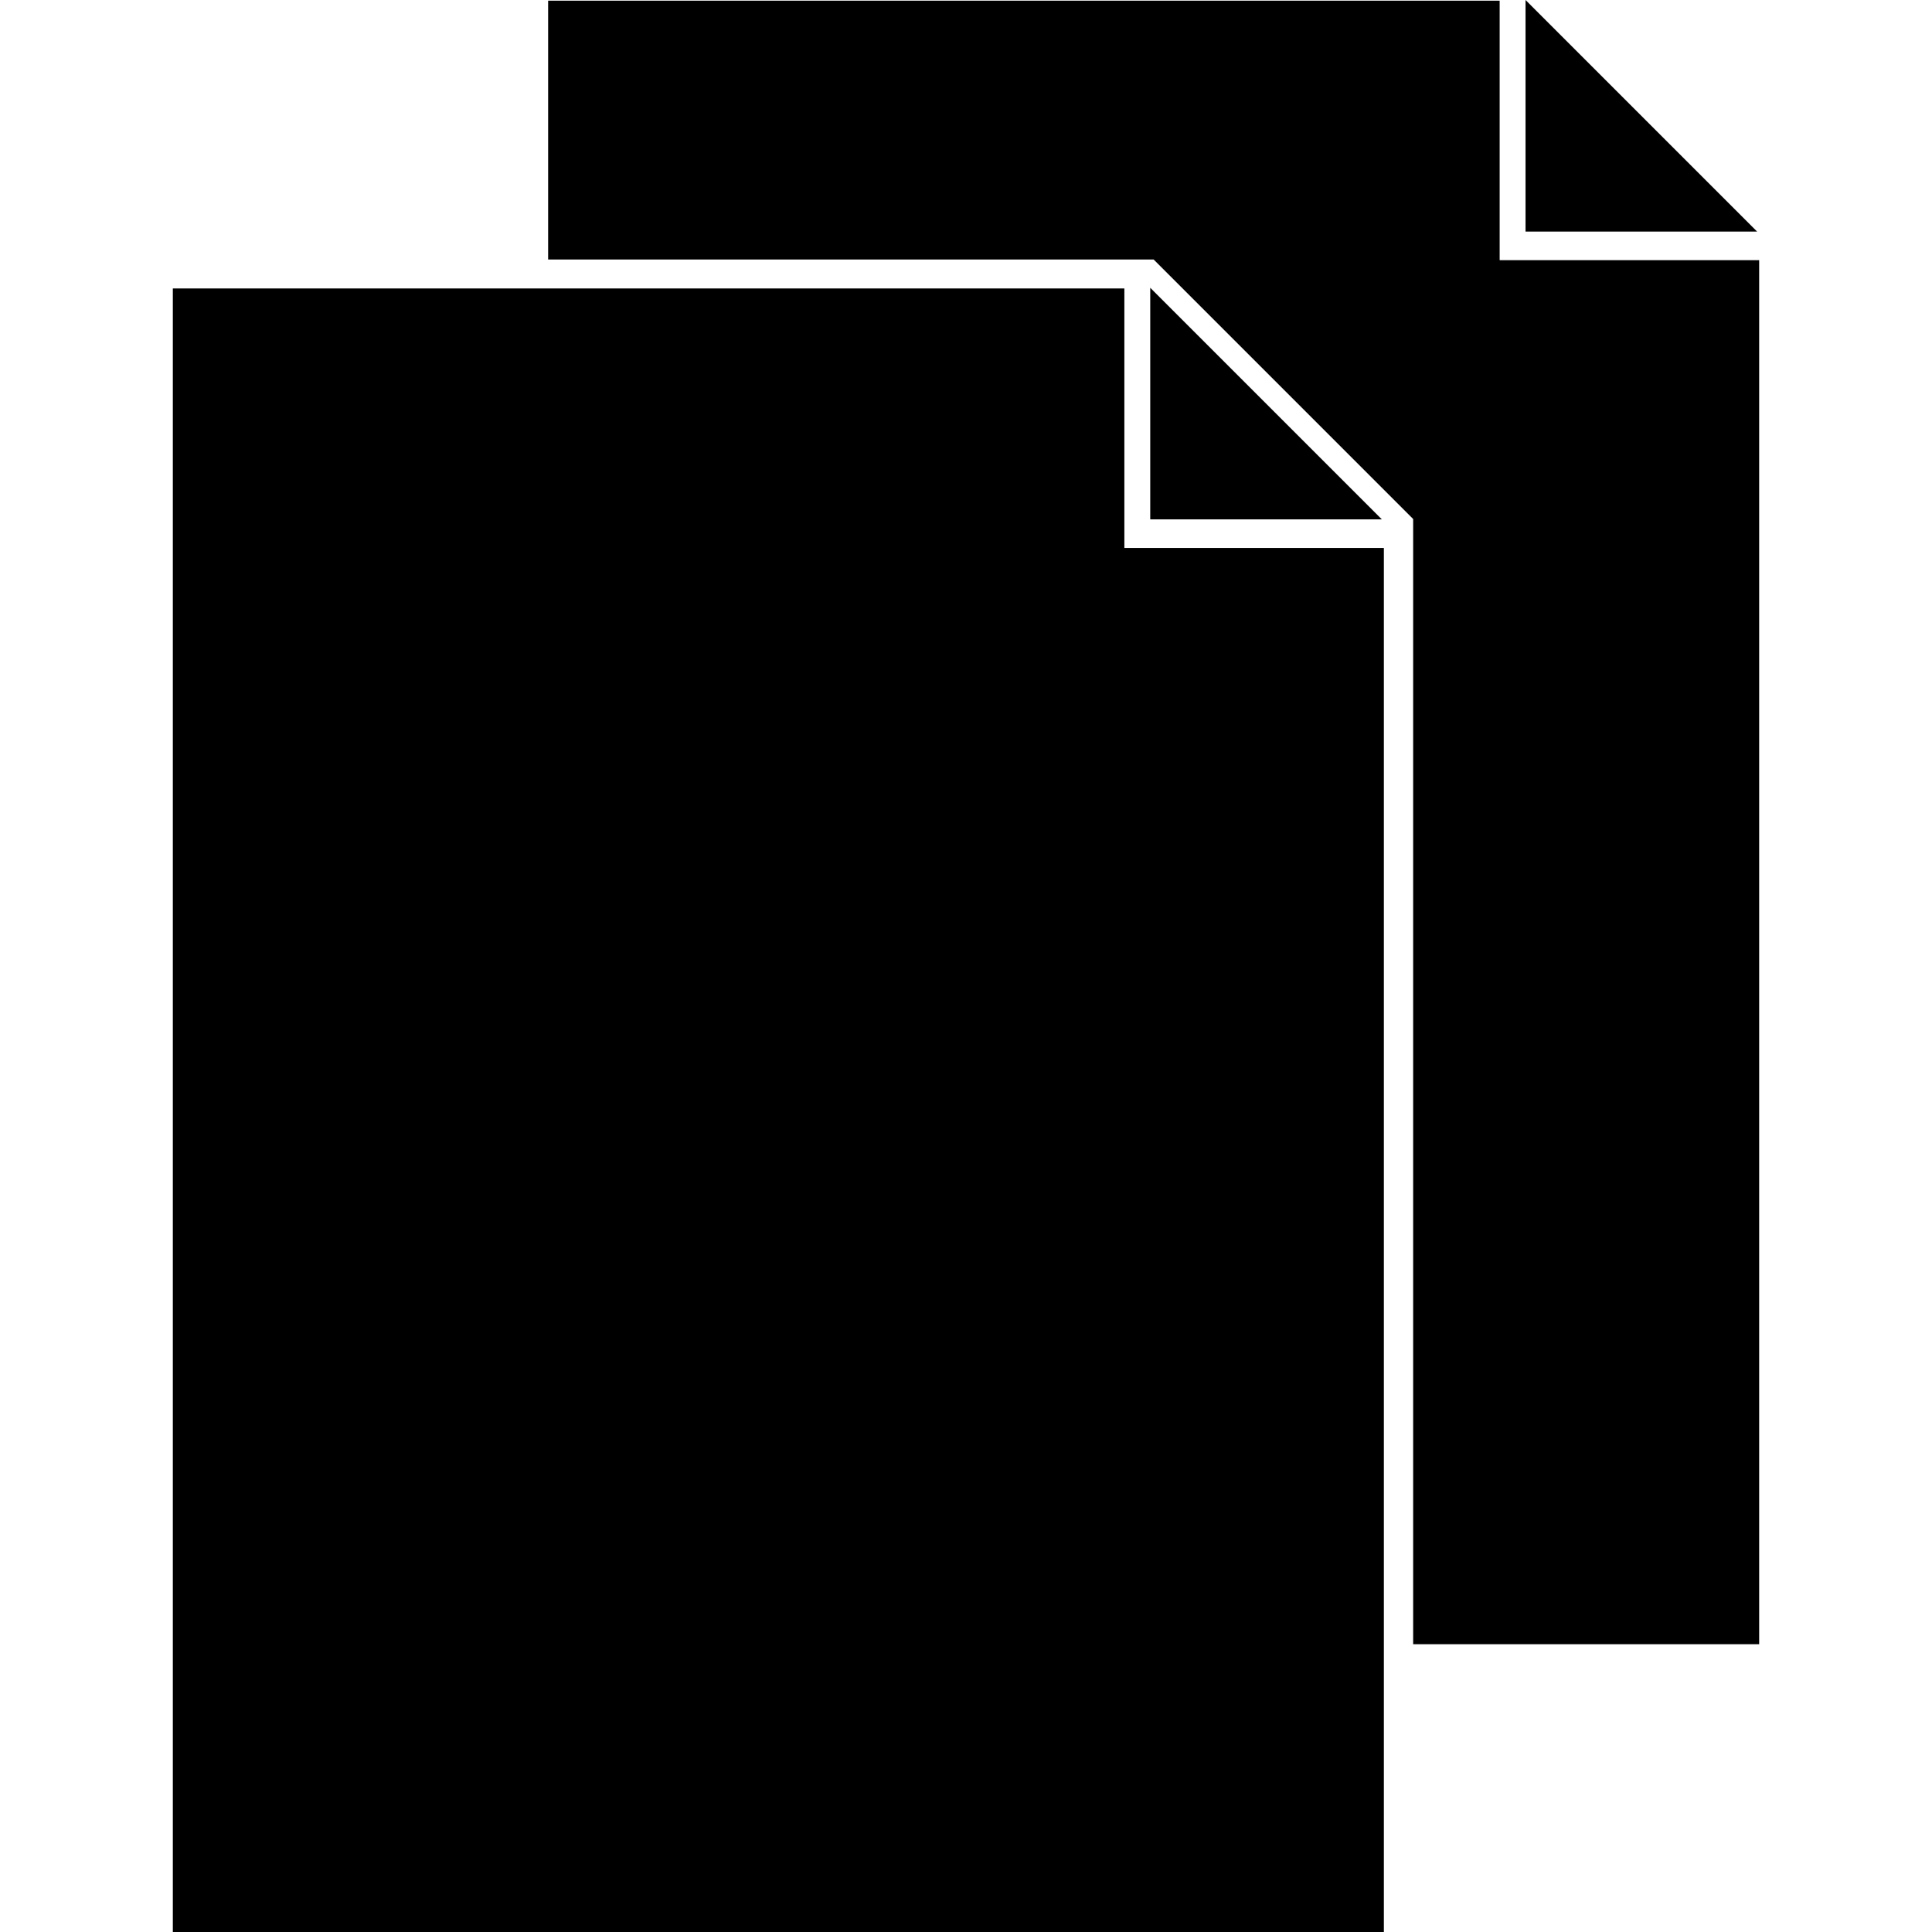
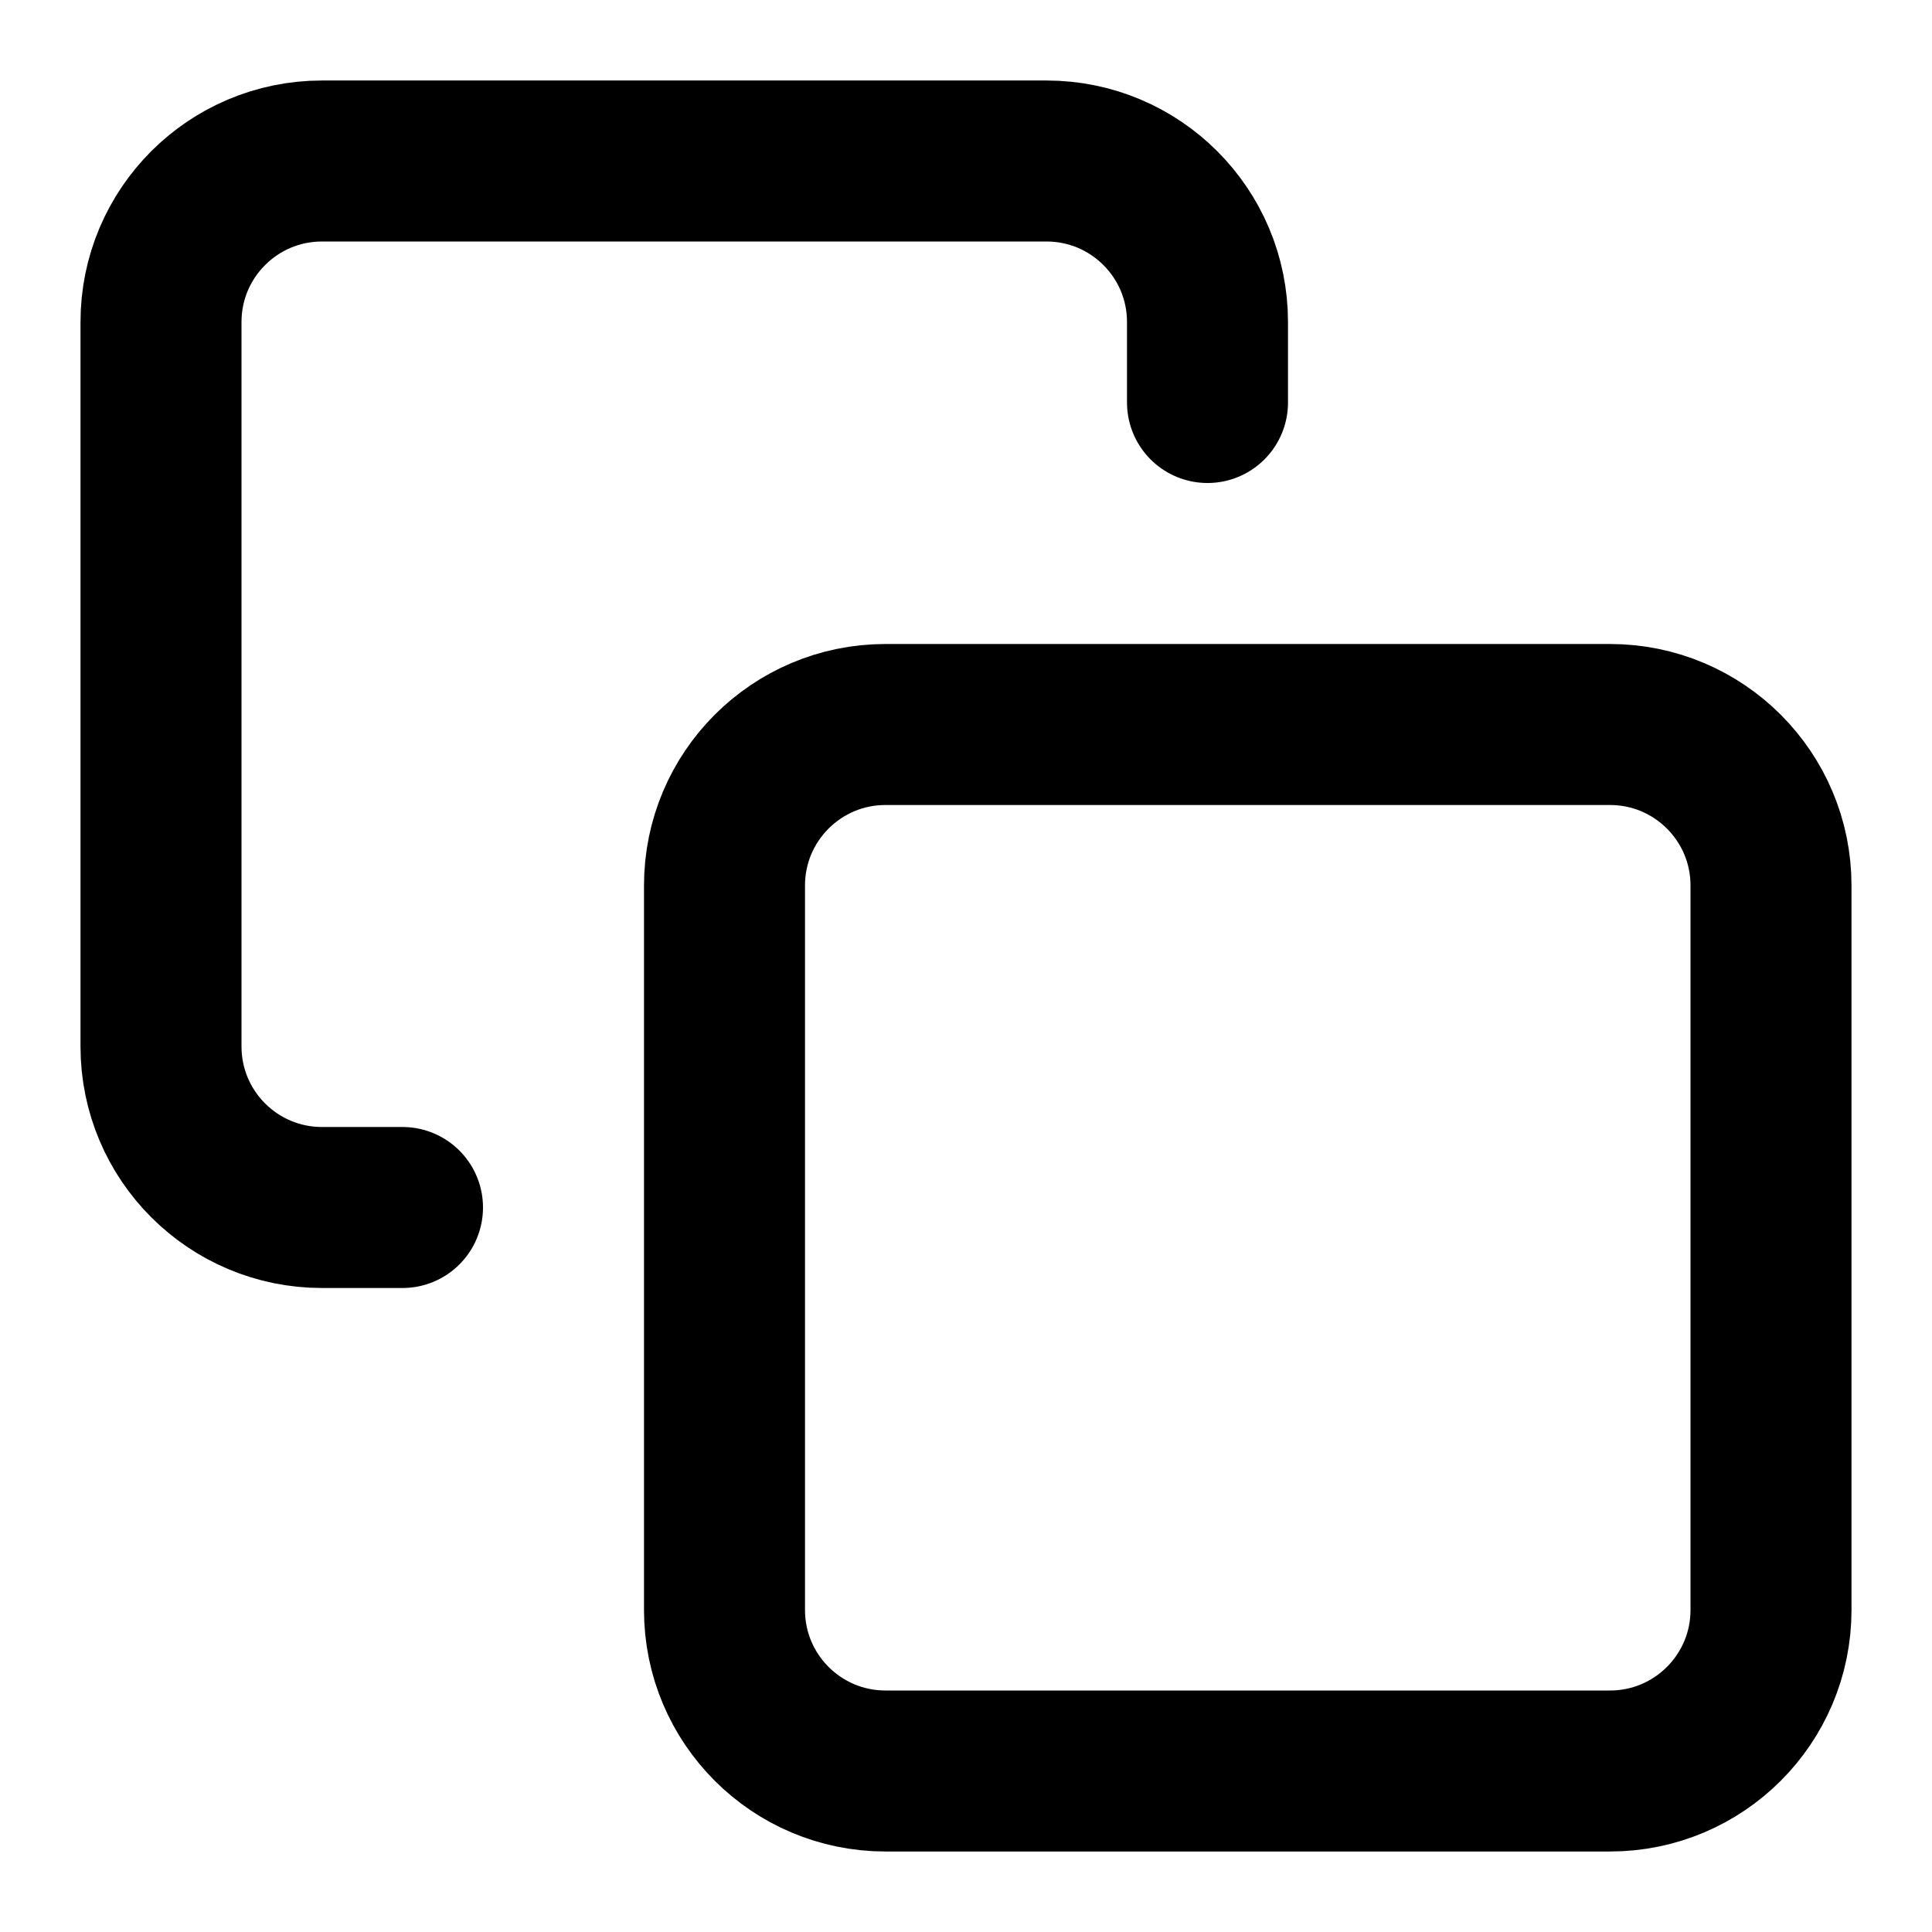
- <svg xmlns="http://www.w3.org/2000/svg" version="1.1" id="Capa_1" x="0px" y="0px" viewBox="0 0 488.244 488.244" style="enable-background:new 0 0 488.244 488.244;" xml:space="preserve">
-   <g>
-     <g>
-       <g>
-         <g>
-           <path d="M284.141,138.477V72.896H43.678v415.348h306.045V138.477H284.141z" />
-           <polygon points="290.682,72.723 290.682,131.247 349.205,131.247     " />
-         </g>
-         <g>
-           <polygon points="385.525,0 385.525,58.524 444.048,58.524     " />
-           <polygon points="378.985,65.753 378.985,0.172 138.521,0.172 138.521,65.581 291.543,65.581 357.124,131.162 357.124,415.519       444.566,415.519 444.566,65.753     " />
-         </g>
-       </g>
-     </g>
-     <g>
- 	</g>
-     <g>
- 	</g>
-     <g>
- 	</g>
-     <g>
- 	</g>
-     <g>
- 	</g>
-     <g>
- 	</g>
-     <g>
- 	</g>
-     <g>
- 	</g>
-     <g>
- 	</g>
-     <g>
- 	</g>
-     <g>
- 	</g>
-     <g>
- 	</g>
-     <g>
- 	</g>
-     <g>
- 	</g>
-     <g>
- 	</g>
-   </g>
-   <g>
- </g>
-   <g>
- </g>
-   <g>
- </g>
-   <g>
- </g>
-   <g>
- </g>
-   <g>
- </g>
-   <g>
- </g>
-   <g>
- </g>
-   <g>
- </g>
-   <g>
- </g>
-   <g>
- </g>
-   <g>
- </g>
-   <g>
- </g>
-   <g>
- </g>
-   <g>
- </g>
+ <svg xmlns="http://www.w3.org/2000/svg" width="24" height="24" viewBox="0 0 24 24" fill="none" stroke="currentColor" stroke-width="2" stroke-linecap="round" stroke-linejoin="round">
+   <rect x="9" y="9" width="13" height="13" rx="2" ry="2" />
+   <path d="M5 15H4a2 2 0 0 1-2-2V4a2 2 0 0 1 2-2h9a2 2 0 0 1 2 2v1" />
</svg>
